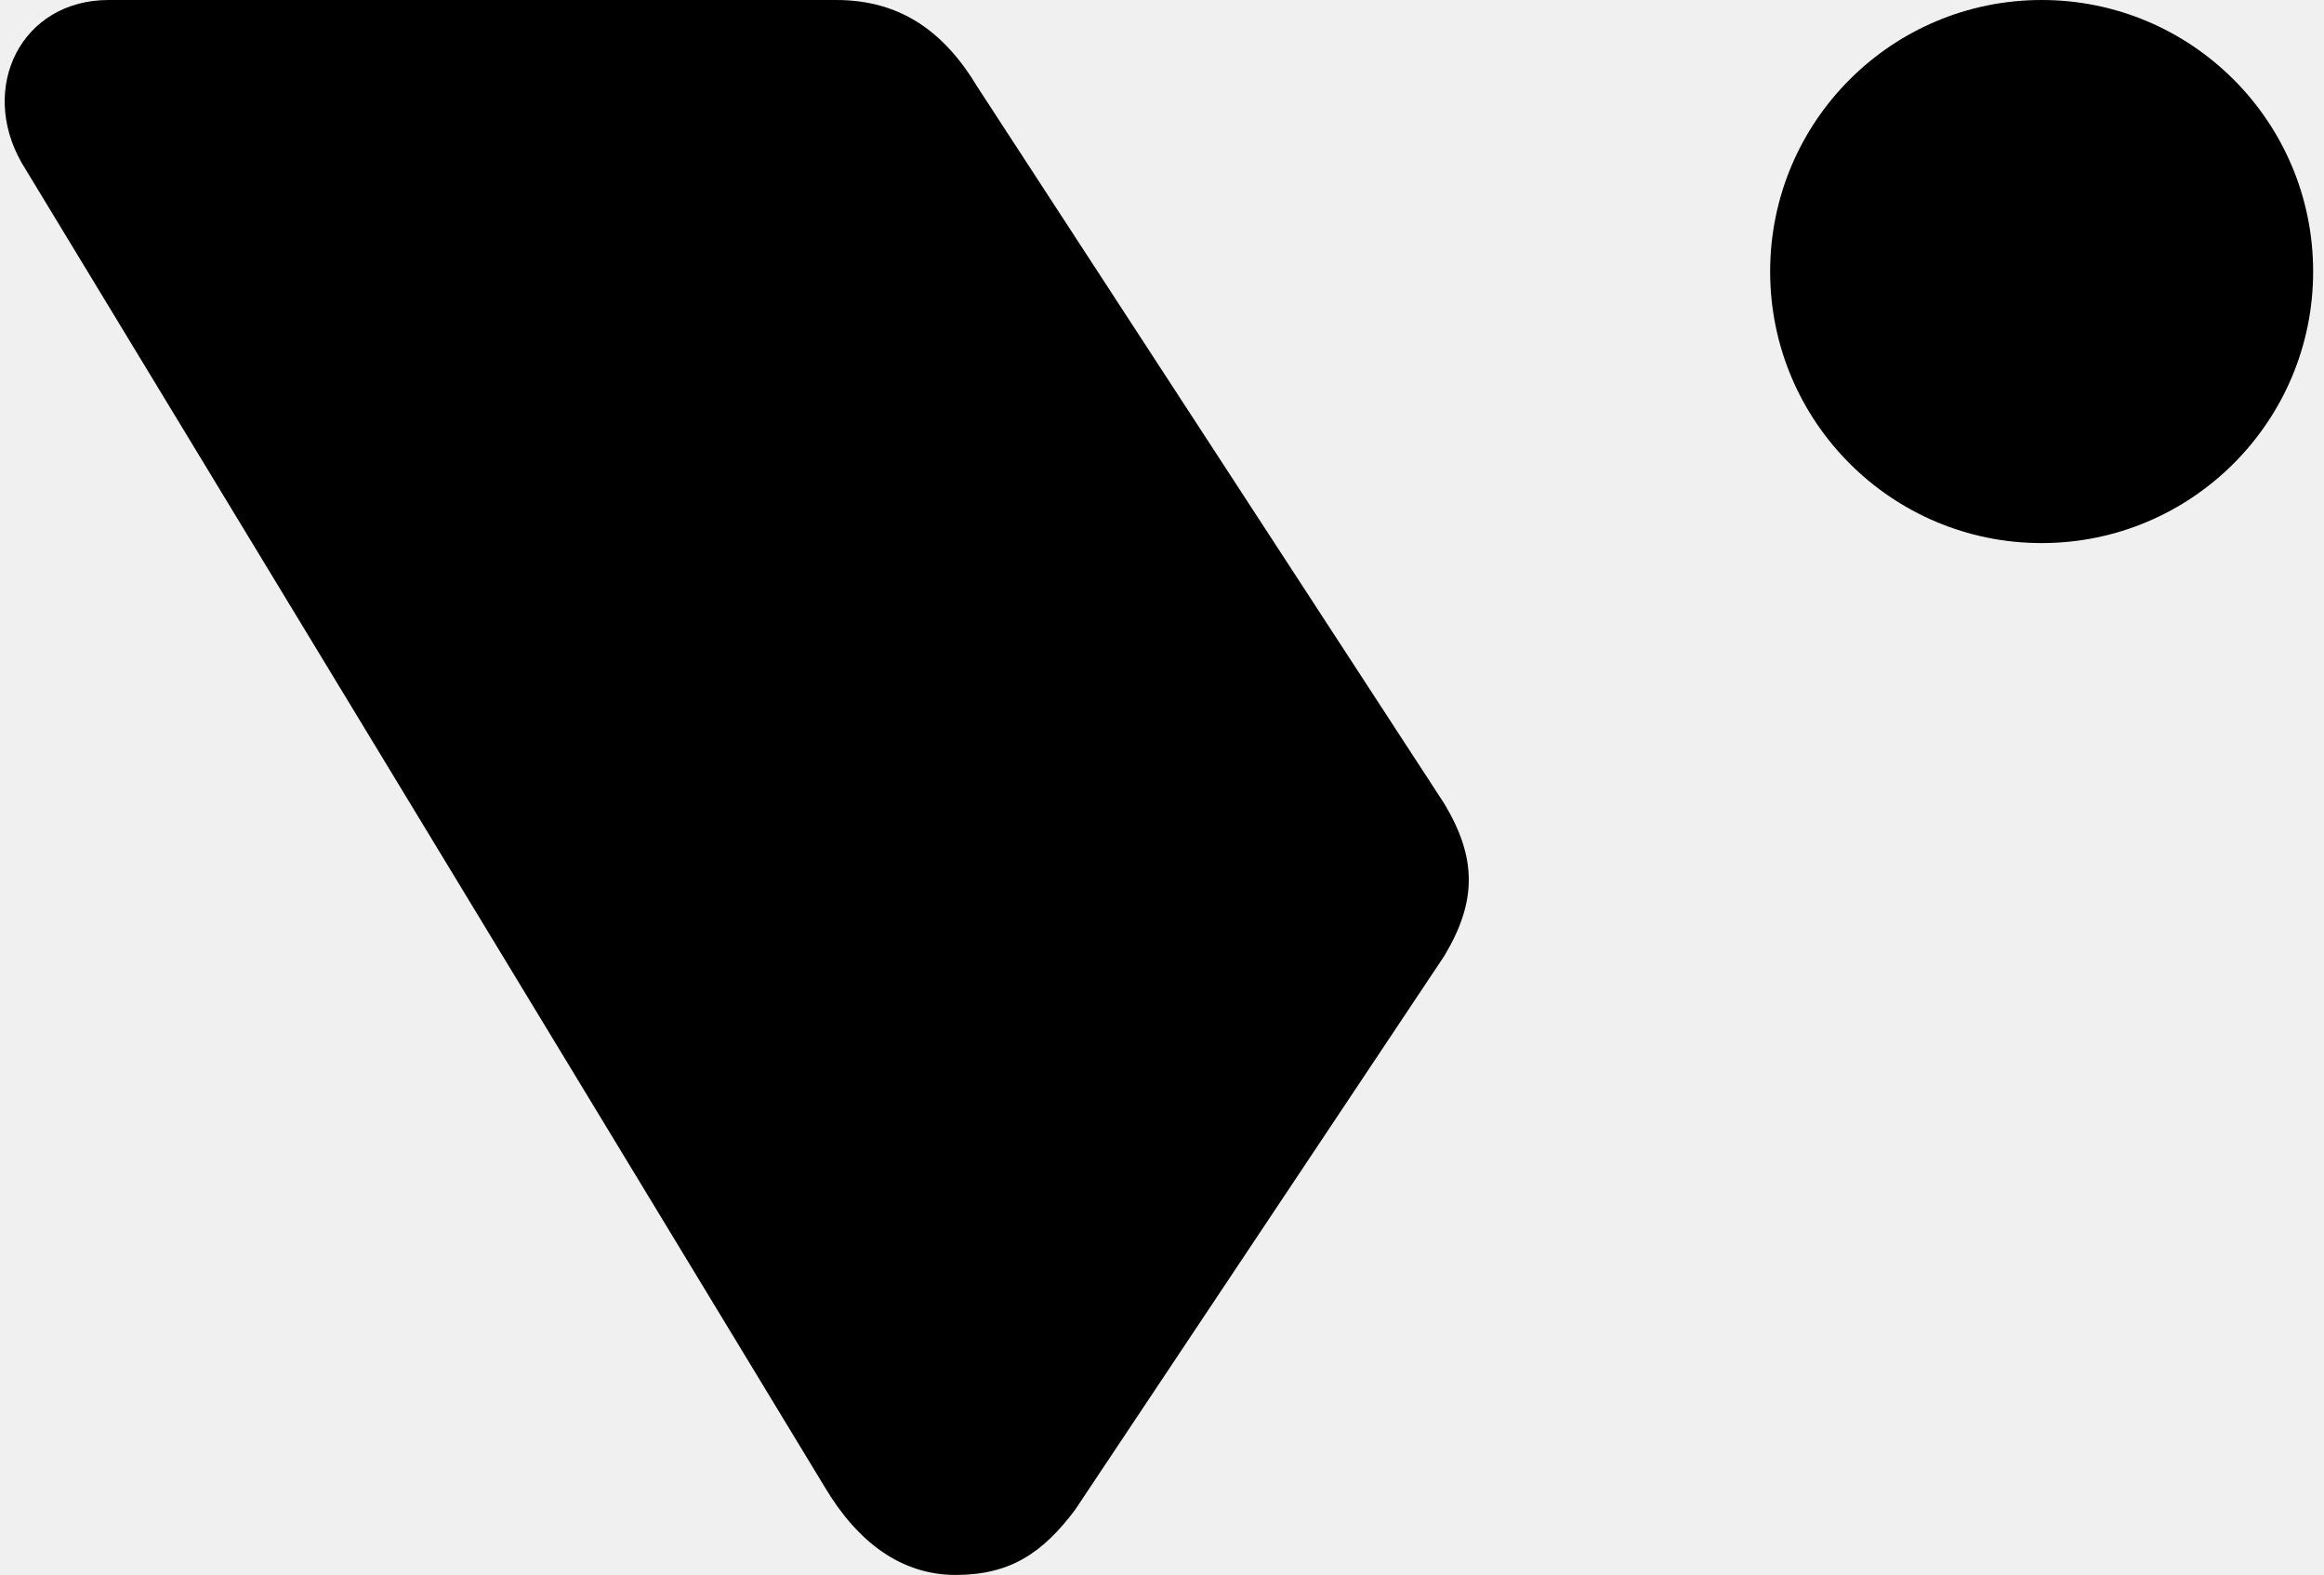
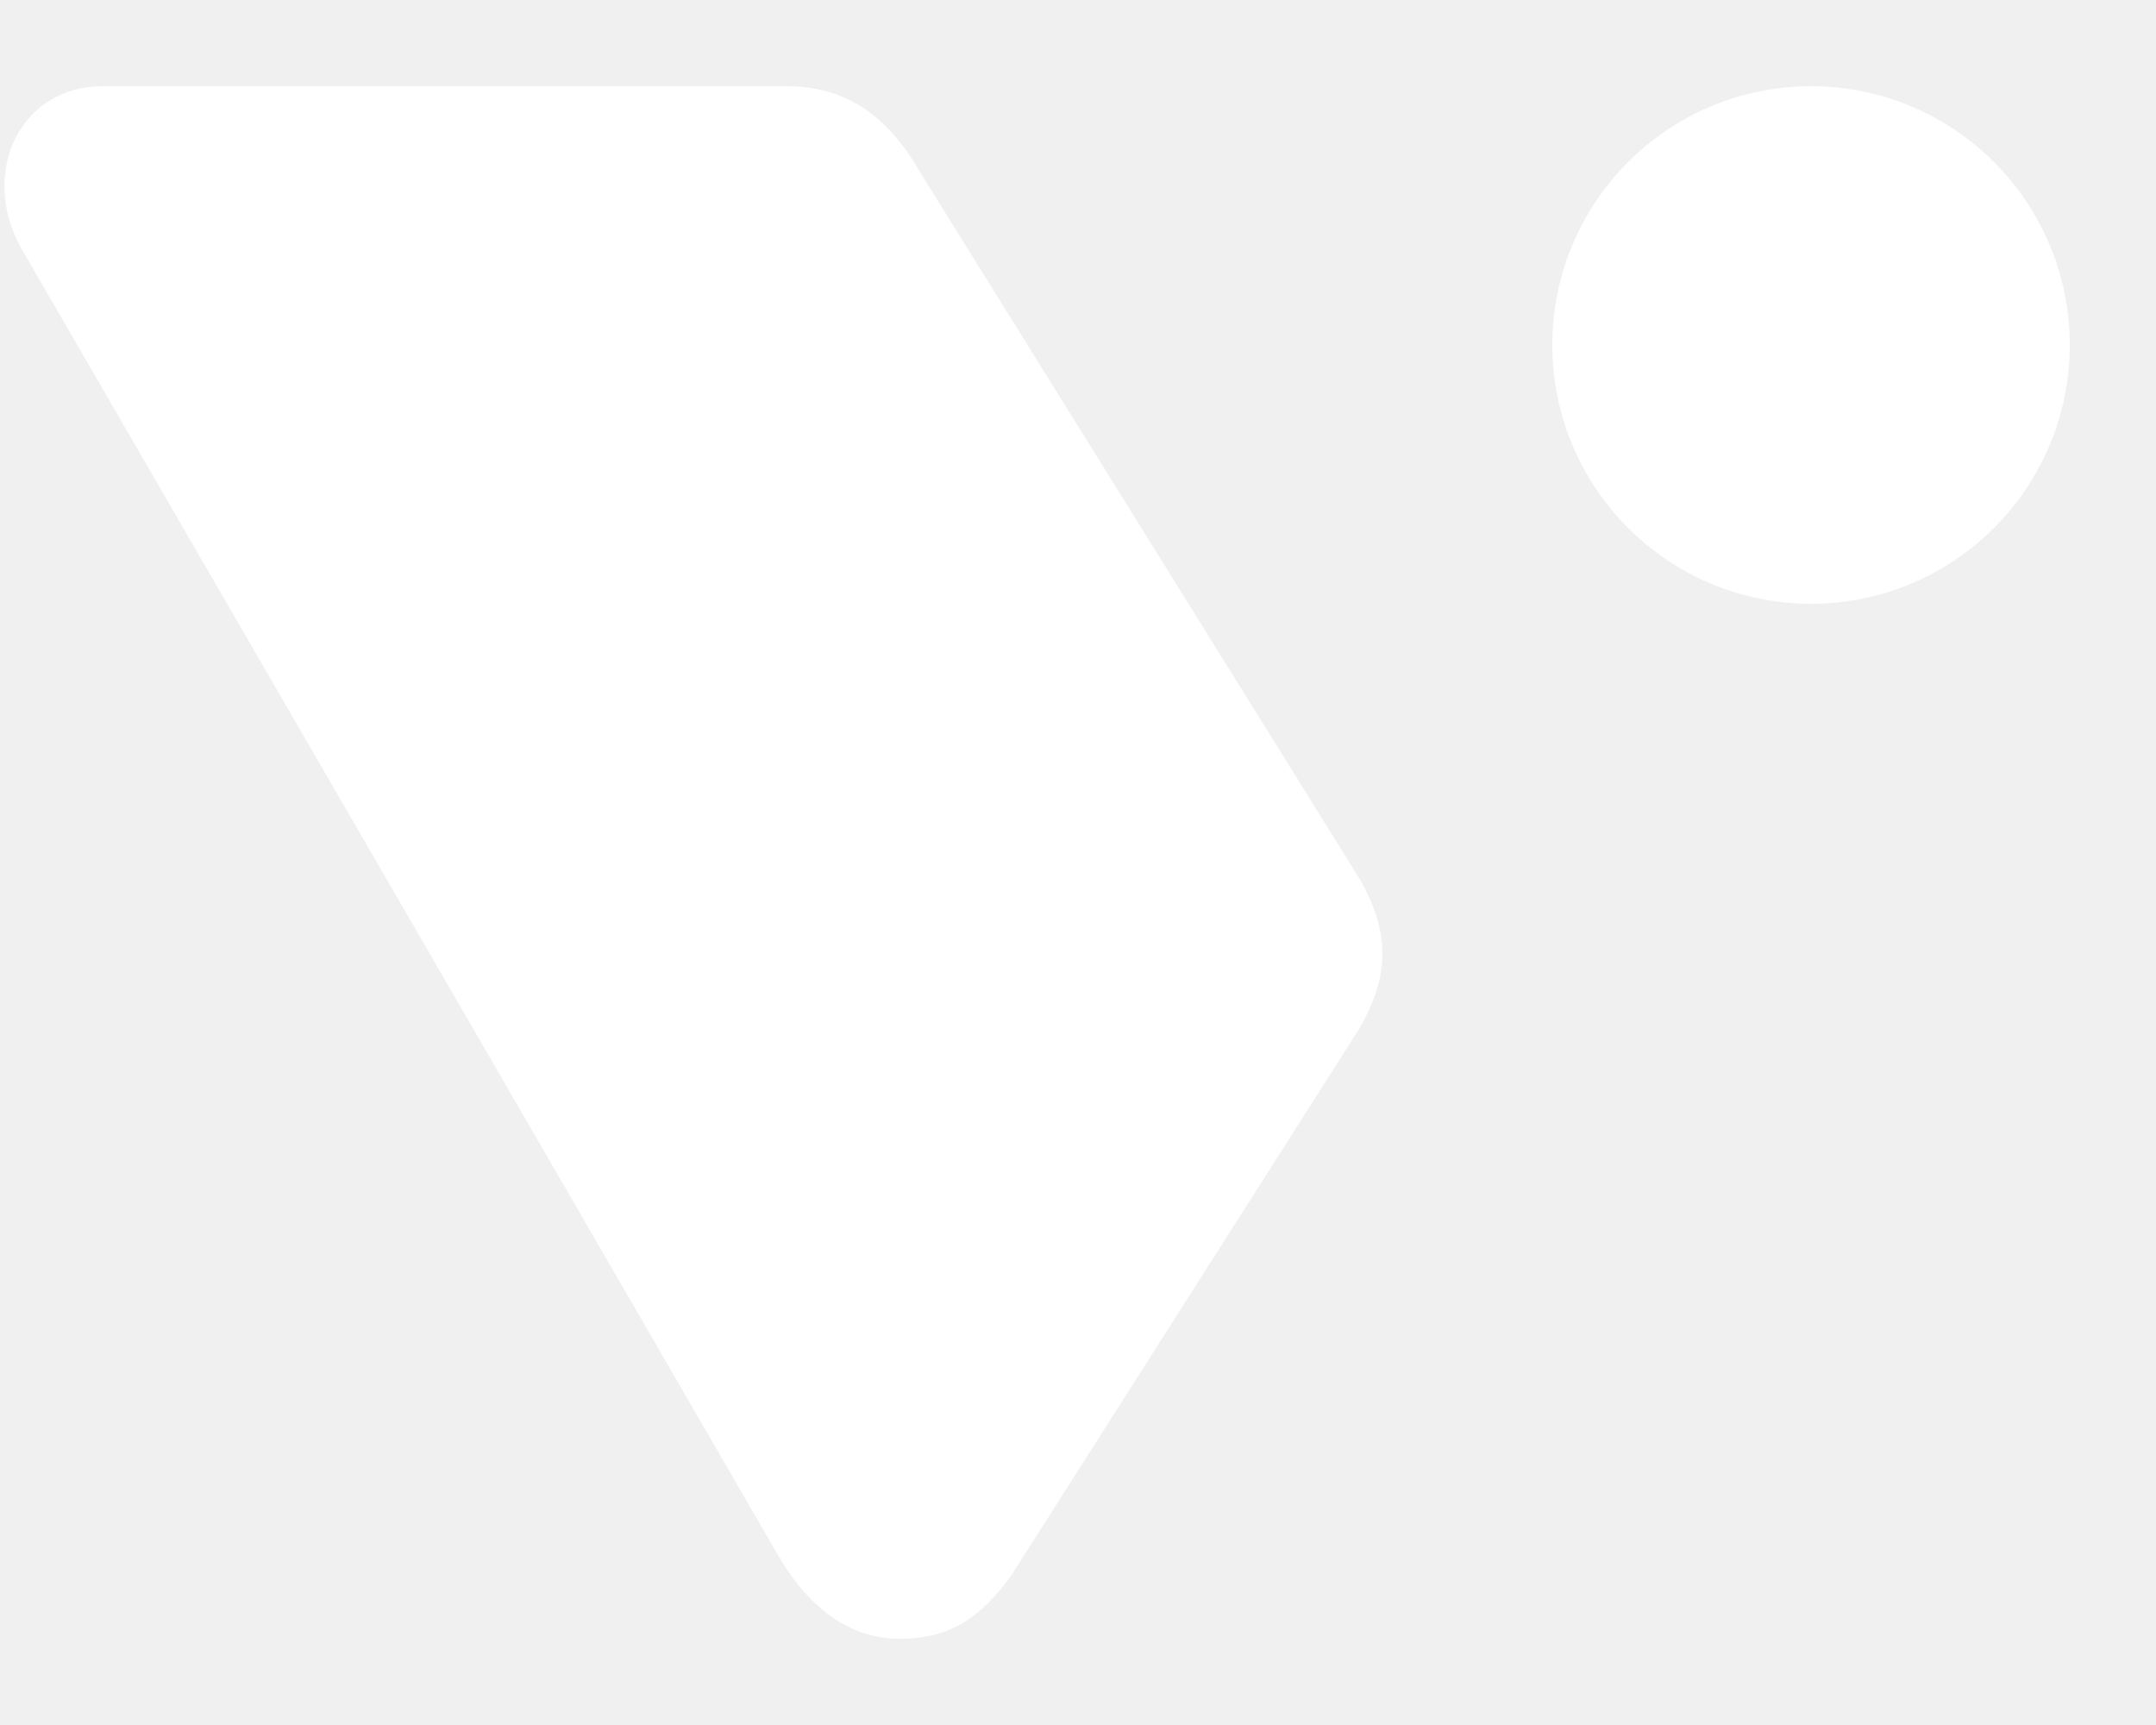
- <svg xmlns="http://www.w3.org/2000/svg" viewBox="0 0 214 145" role="img" aria-labelledby="title desc">
-   <path d="M 10 0 H 77 C 83 0 87 3 90 8 L 133 74 C 136 79 136 83 133 88 L 99 139 C 96 143 93 145 88 145 C 83 145 79 142 76 137 L 2 15 C -2 8 2 0 10 0 Z" fill="currentColor" />
-   <circle cx="188" cy="25" r="25" fill="currentColor" />
+ <svg xmlns="http://www.w3.org/2000/svg" viewBox="0 0 25 20" role="img" aria-labelledby="title desc">
+   <defs>
+     <linearGradient id="ink" x1="0" y1="0" x2="1" y2="1">
+       <stop offset="0" stop-color="#2B374A" />
+       <stop offset="1" stop-color="#131B29" />
+     </linearGradient>
+     <linearGradient id="white-ink" x1="0" y1="0" x2="1" y2="1">
+       <stop offset="0" stop-color="#FFFFFF" />
+       <stop offset="1" stop-color="#ECF3FB" />
+     </linearGradient>
+     <linearGradient id="white-tile" x1="0" y1="0" x2="1" y2="1">
+       <stop offset="0" stop-color="#FFFFFF" />
+       <stop offset="1" stop-color="#F4F7FC" />
+     </linearGradient>
+     <linearGradient id="black-tile" x1="0" y1="0" x2="1" y2="1">
+       <stop offset="0" stop-color="#273442" />
+       <stop offset="1" stop-color="#0A1017" />
+     </linearGradient>
+     <linearGradient id="blue-tile" x1="0" y1="0" x2="1" y2="1">
+       <stop offset="0" stop-color="#38B2F6" />
+       <stop offset="1" stop-color="#1B64E9" />
+     </linearGradient>
+     <filter id="tile-shadow" x="-12%" y="-12%" width="124%" height="130%" color-interpolation-filters="sRGB">
+       <feDropShadow dx="0" dy="19" stdDeviation="26" flood-color="#0F172A" flood-opacity="0.17" />
+     </filter>
+   </defs>
+   <path d="M 10 0 H 77 C 83 0 87 3 90 8 L 133 74 C 136 79 136 83 133 88 L 99 139 C 96 143 93 145 88 145 C 83 145 79 142 76 137 L 2 15 C -2 8 2 0 10 0 Z" transform="translate(0.000 1.000) scale(0.118519 0.124138)" fill="#FFFFFF" />
+   <circle cx="21.000" cy="4.000" r="3.000" fill="#FFFFFF" />
</svg>
